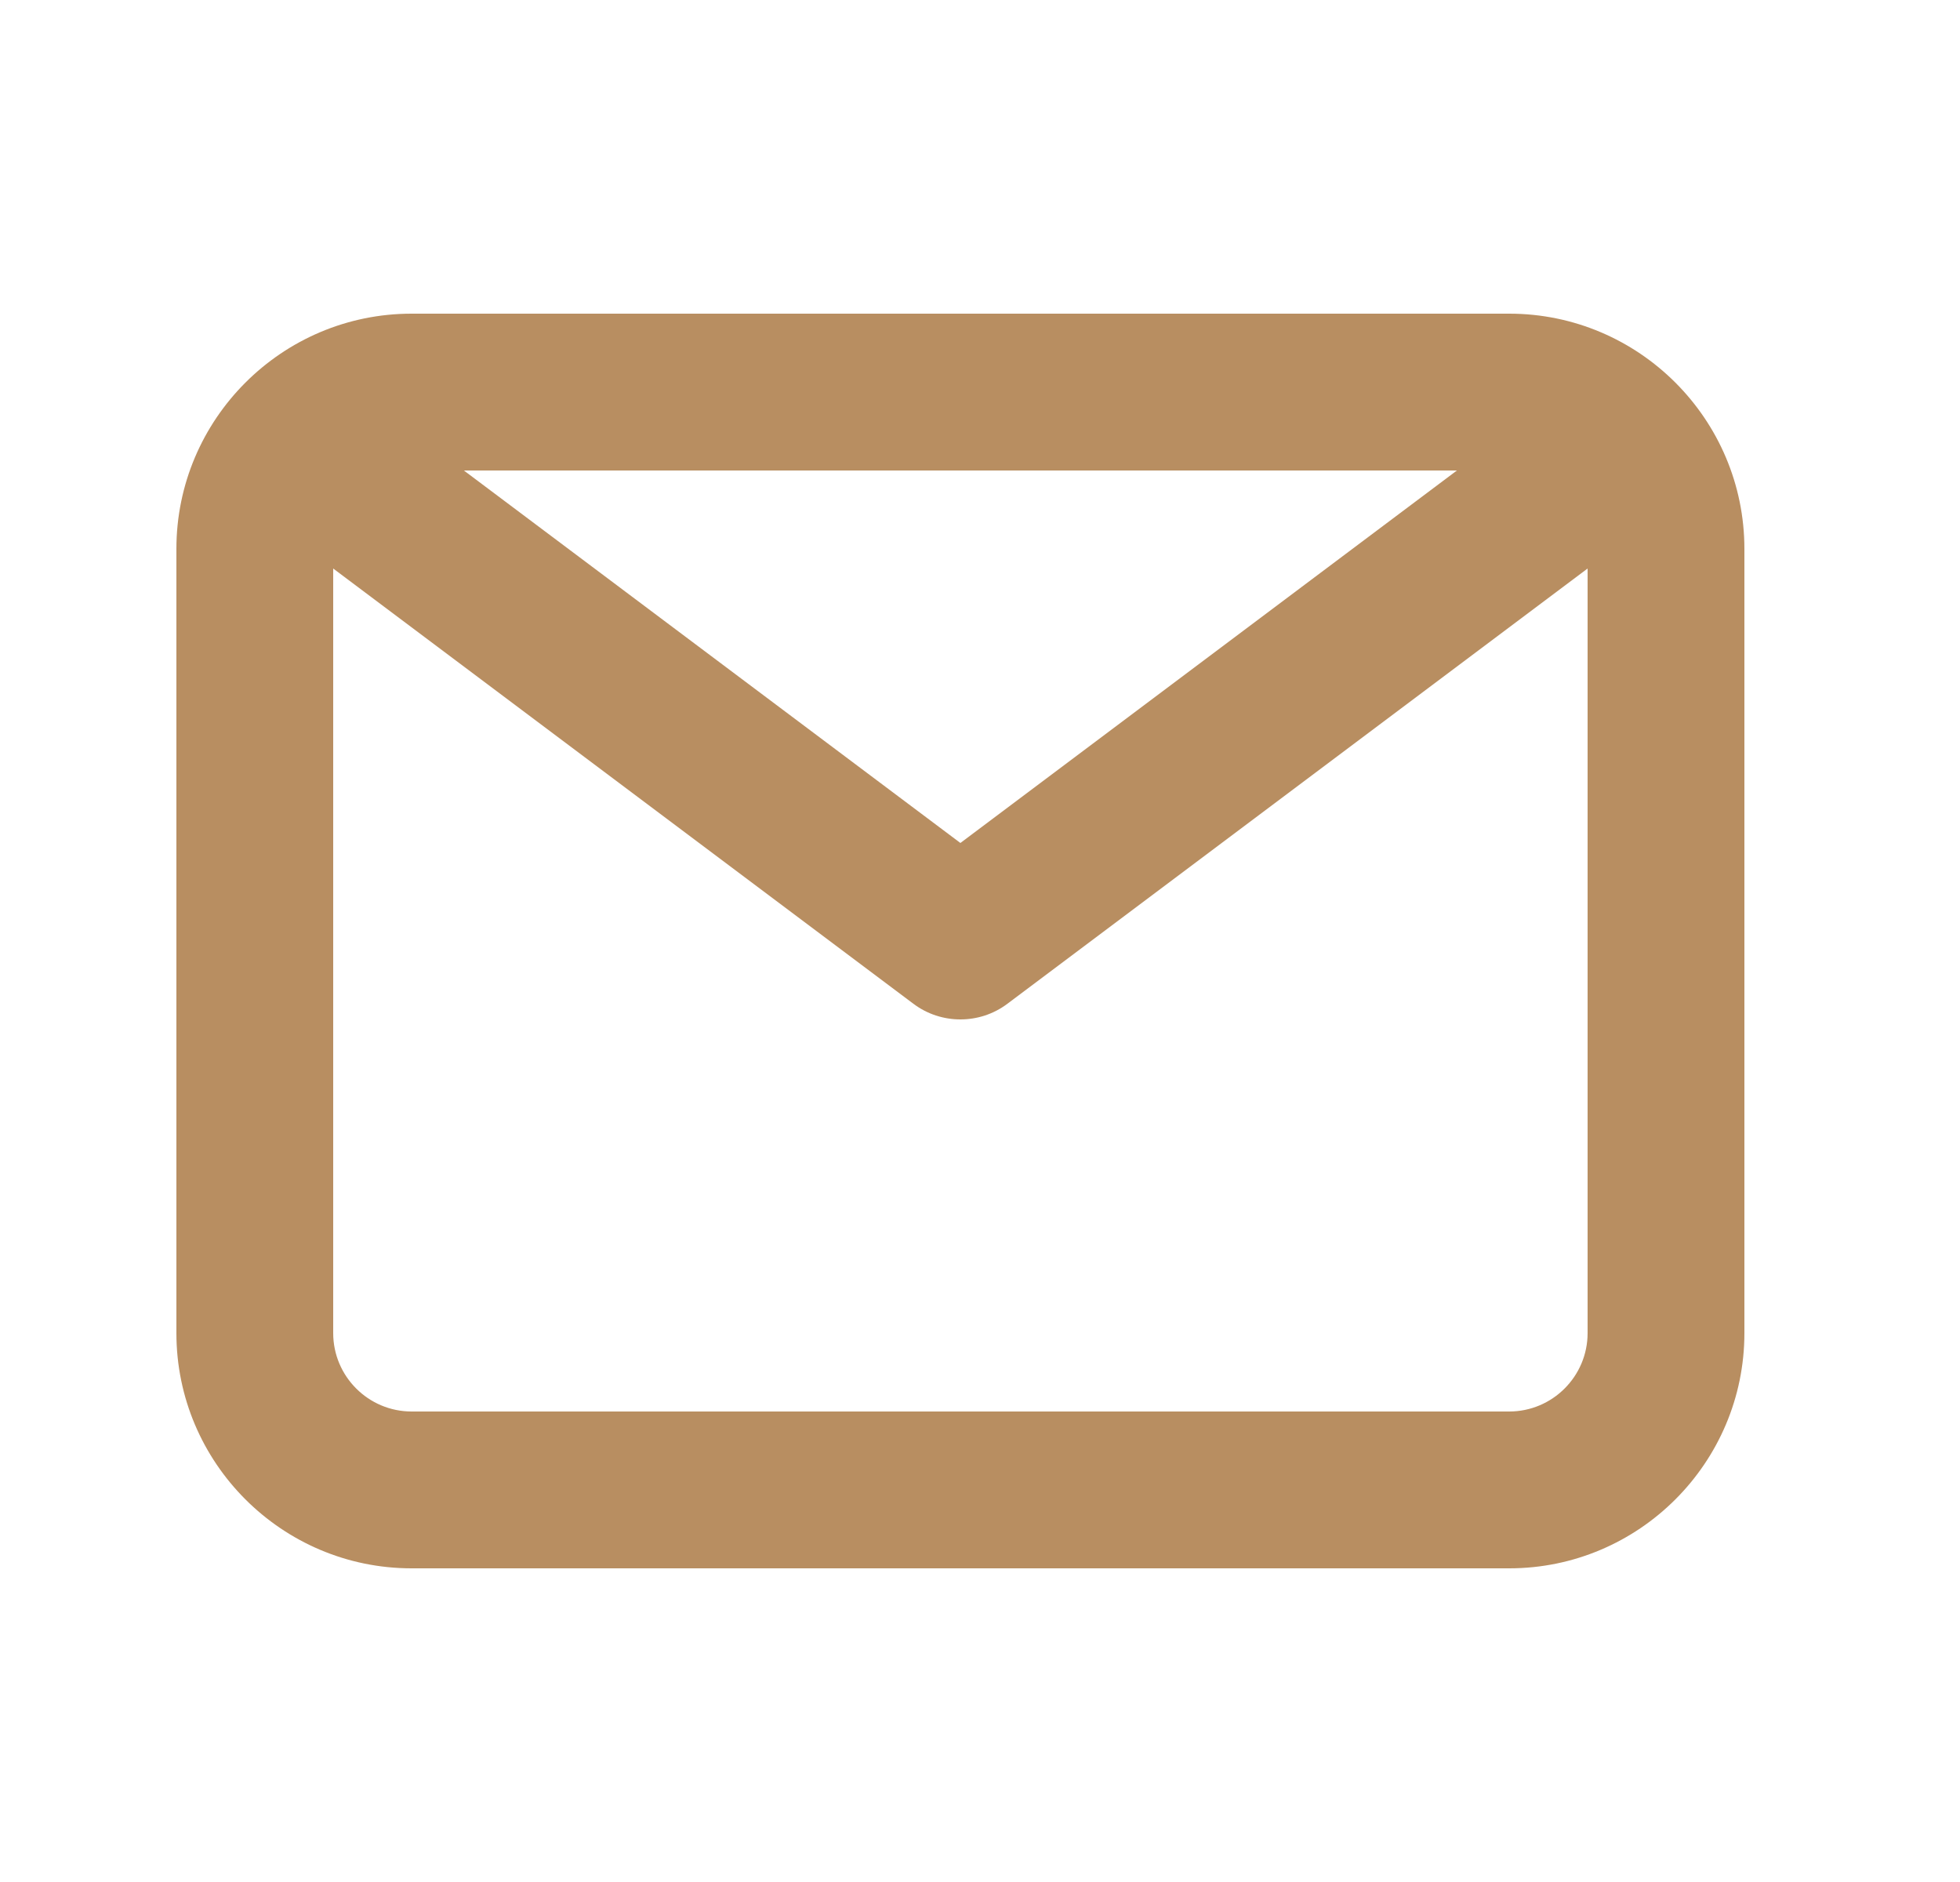
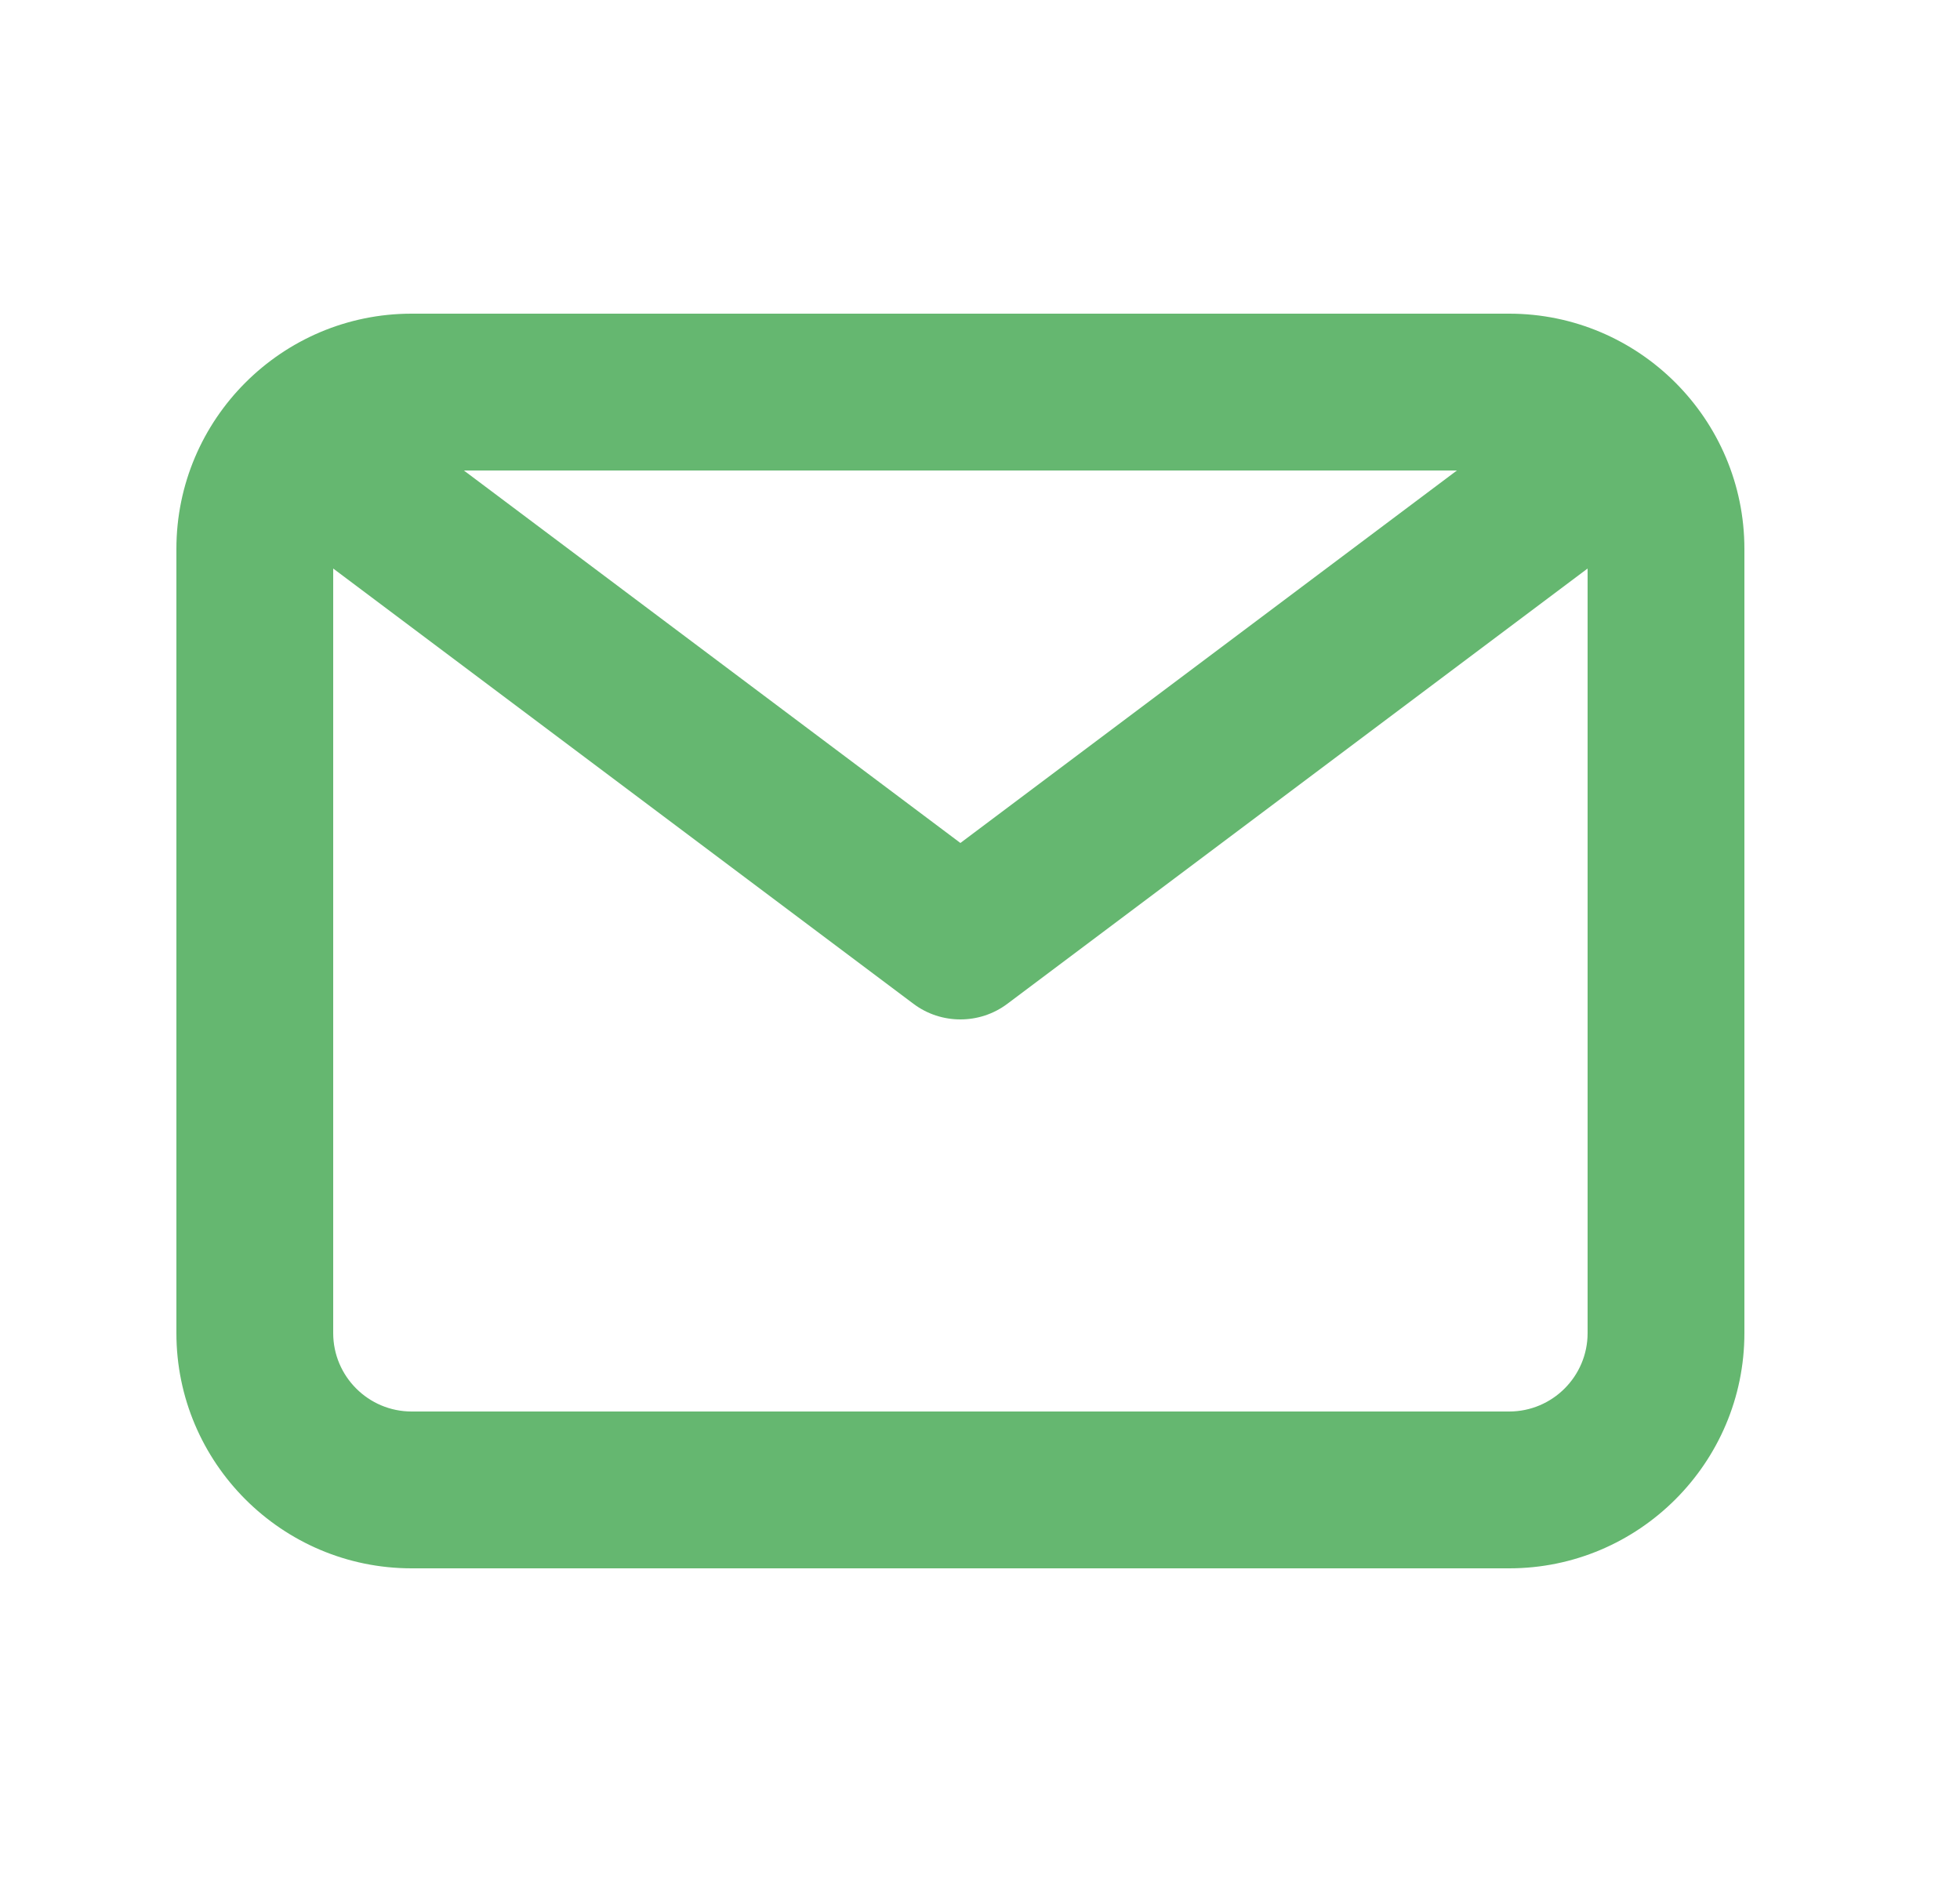
<svg xmlns="http://www.w3.org/2000/svg" width="25" height="24" viewBox="0 0 25 24" fill="none">
-   <path fill-rule="evenodd" clip-rule="evenodd" d="M19.25 18H5.25C4.699 18 4.25 17.552 4.25 17V7.25L11.65 12.8C11.828 12.934 12.039 13 12.25 13C12.461 13 12.672 12.934 12.85 12.8L20.25 7.25V17C20.25 17.552 19.801 18 19.25 18ZM18.583 6L12.25 10.75L5.917 6H18.583ZM19.25 4H5.25C3.596 4 2.25 5.346 2.25 7V17C2.25 18.654 3.596 20 5.25 20H19.25C20.904 20 22.25 18.654 22.25 17V7C22.25 5.346 20.904 4 19.25 4Z" fill="#B88E61" />
+   <path fill-rule="evenodd" clip-rule="evenodd" d="M19.25 18H5.25C4.699 18 4.25 17.552 4.25 17V7.25L11.65 12.8C11.828 12.934 12.039 13 12.25 13C12.461 13 12.672 12.934 12.85 12.8L20.25 7.25V17C20.25 17.552 19.801 18 19.25 18ZM18.583 6L12.25 10.75L5.917 6H18.583ZM19.25 4H5.25C3.596 4 2.25 5.346 2.25 7V17C2.25 18.654 3.596 20 5.25 20H19.25C20.904 20 22.25 18.654 22.25 17V7C22.25 5.346 20.904 4 19.25 4Z" fill="#65B770" />
</svg>
